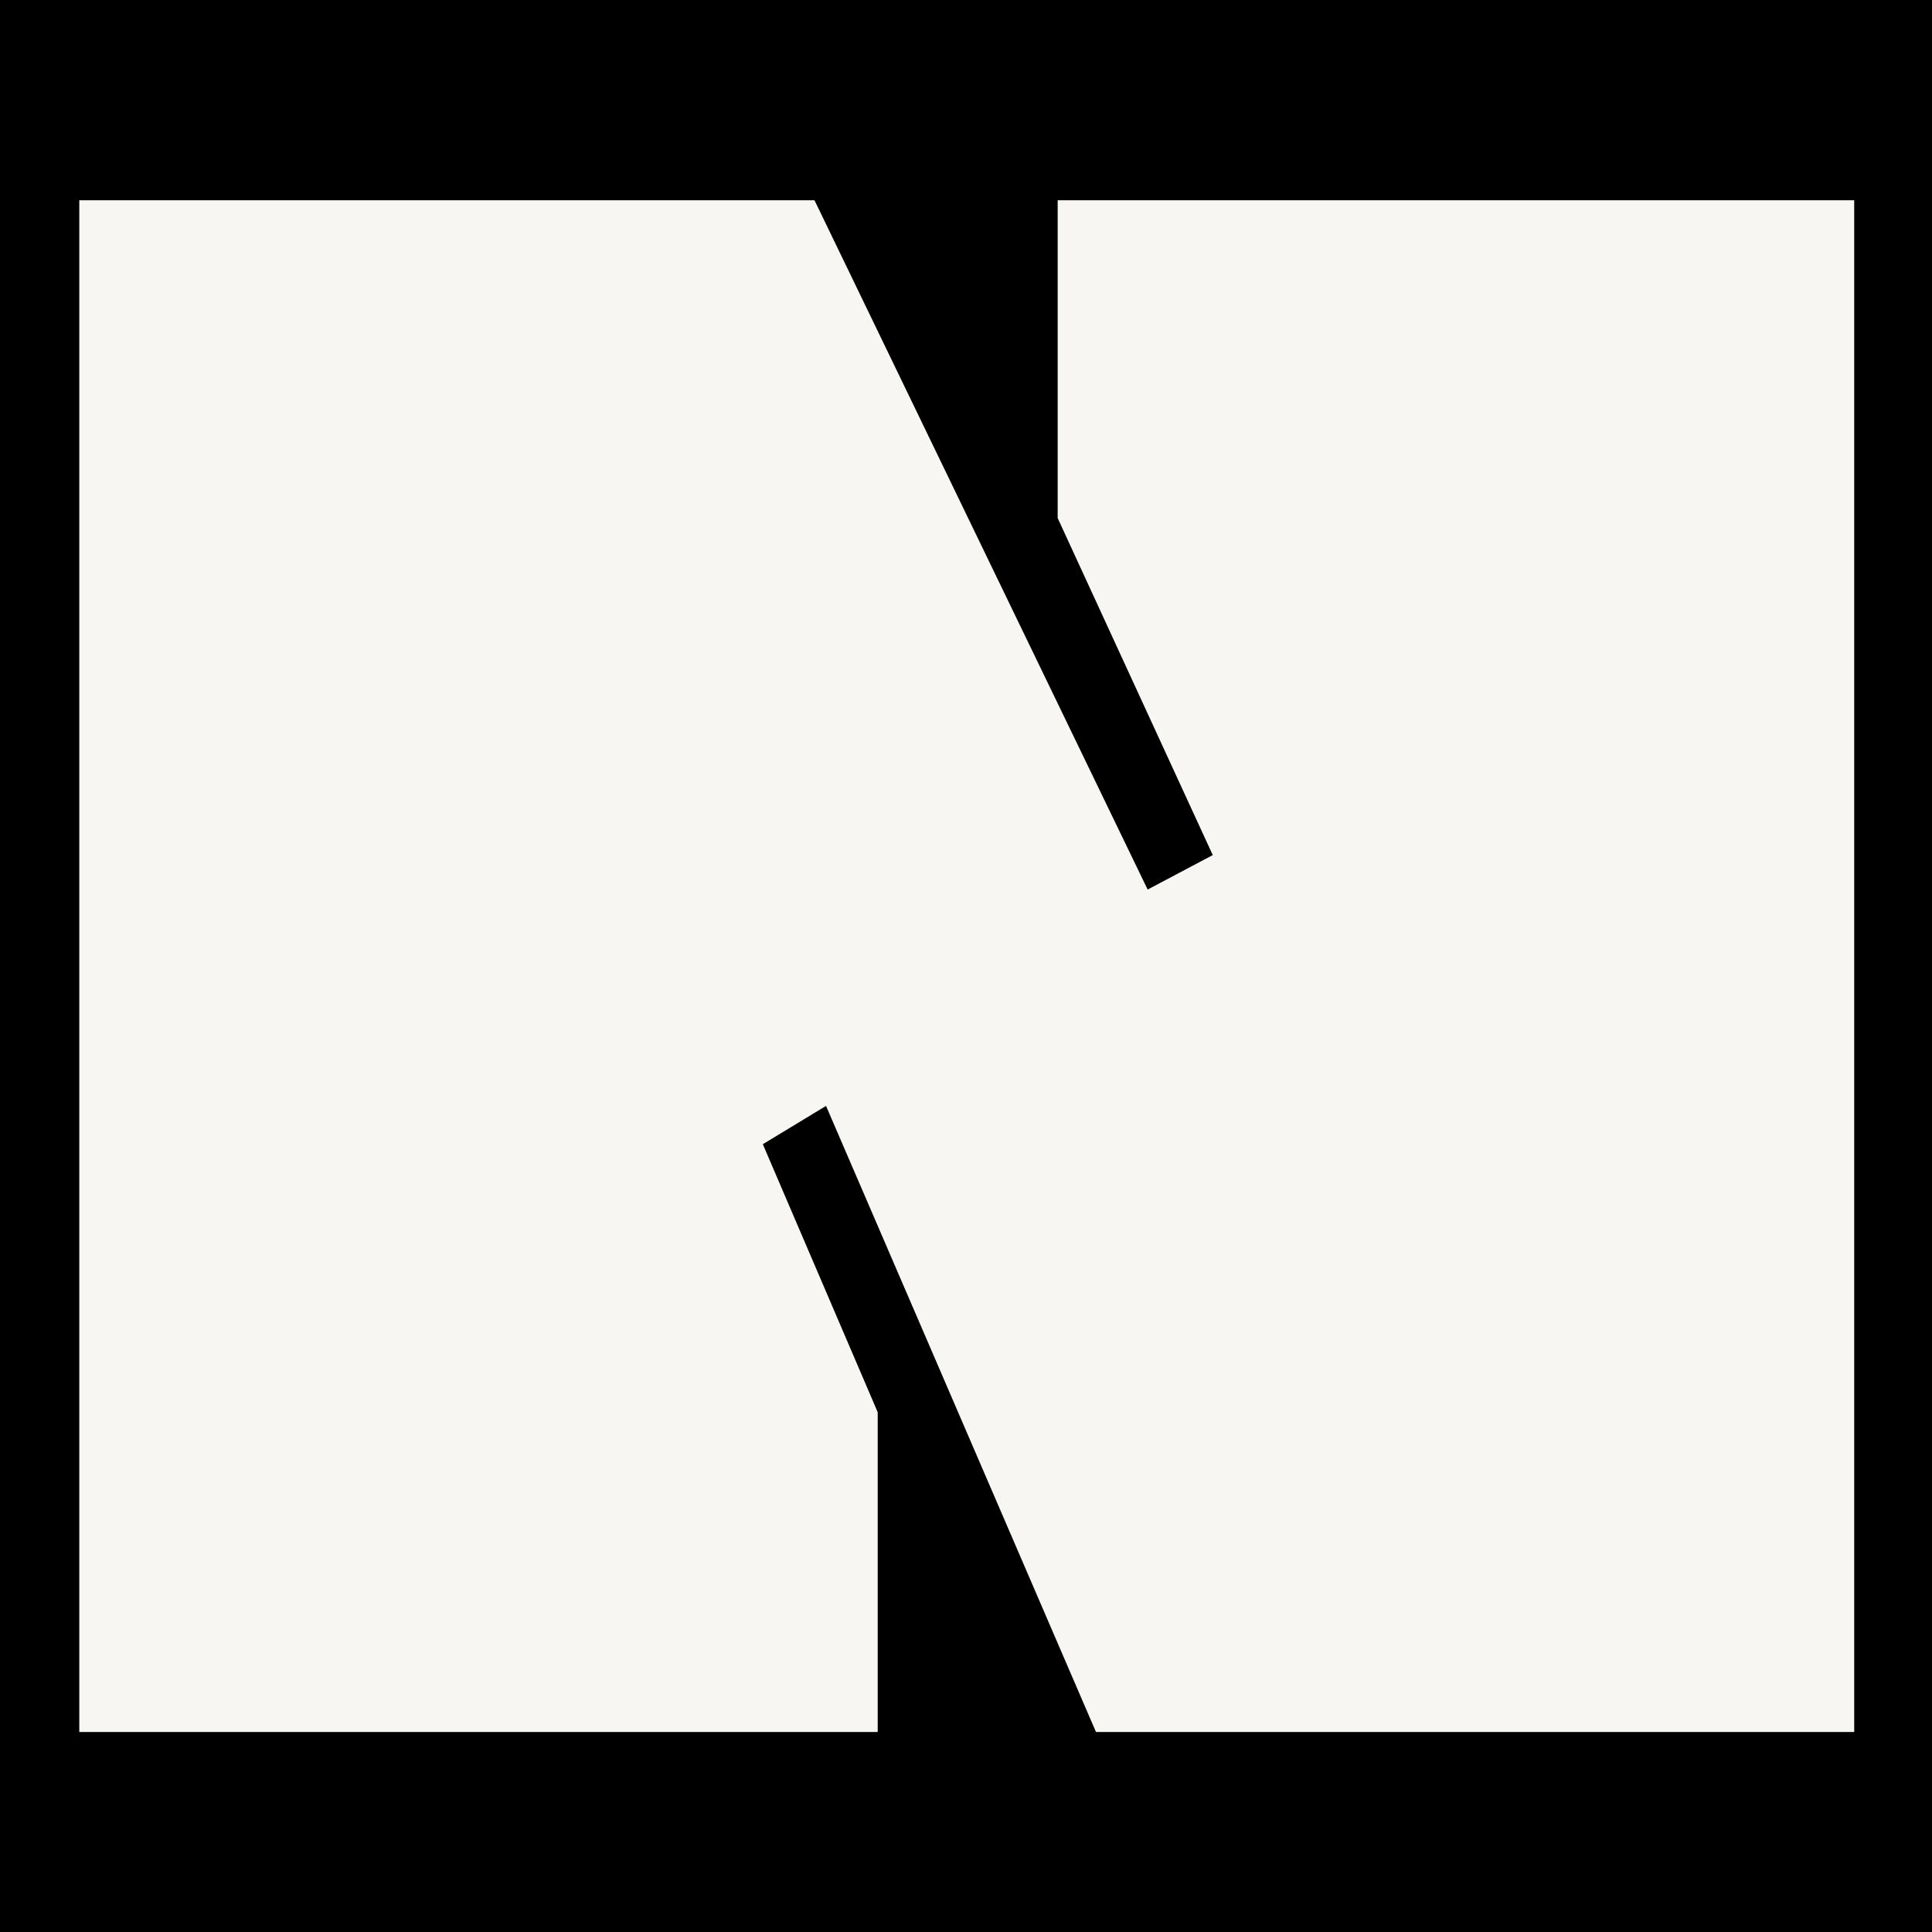
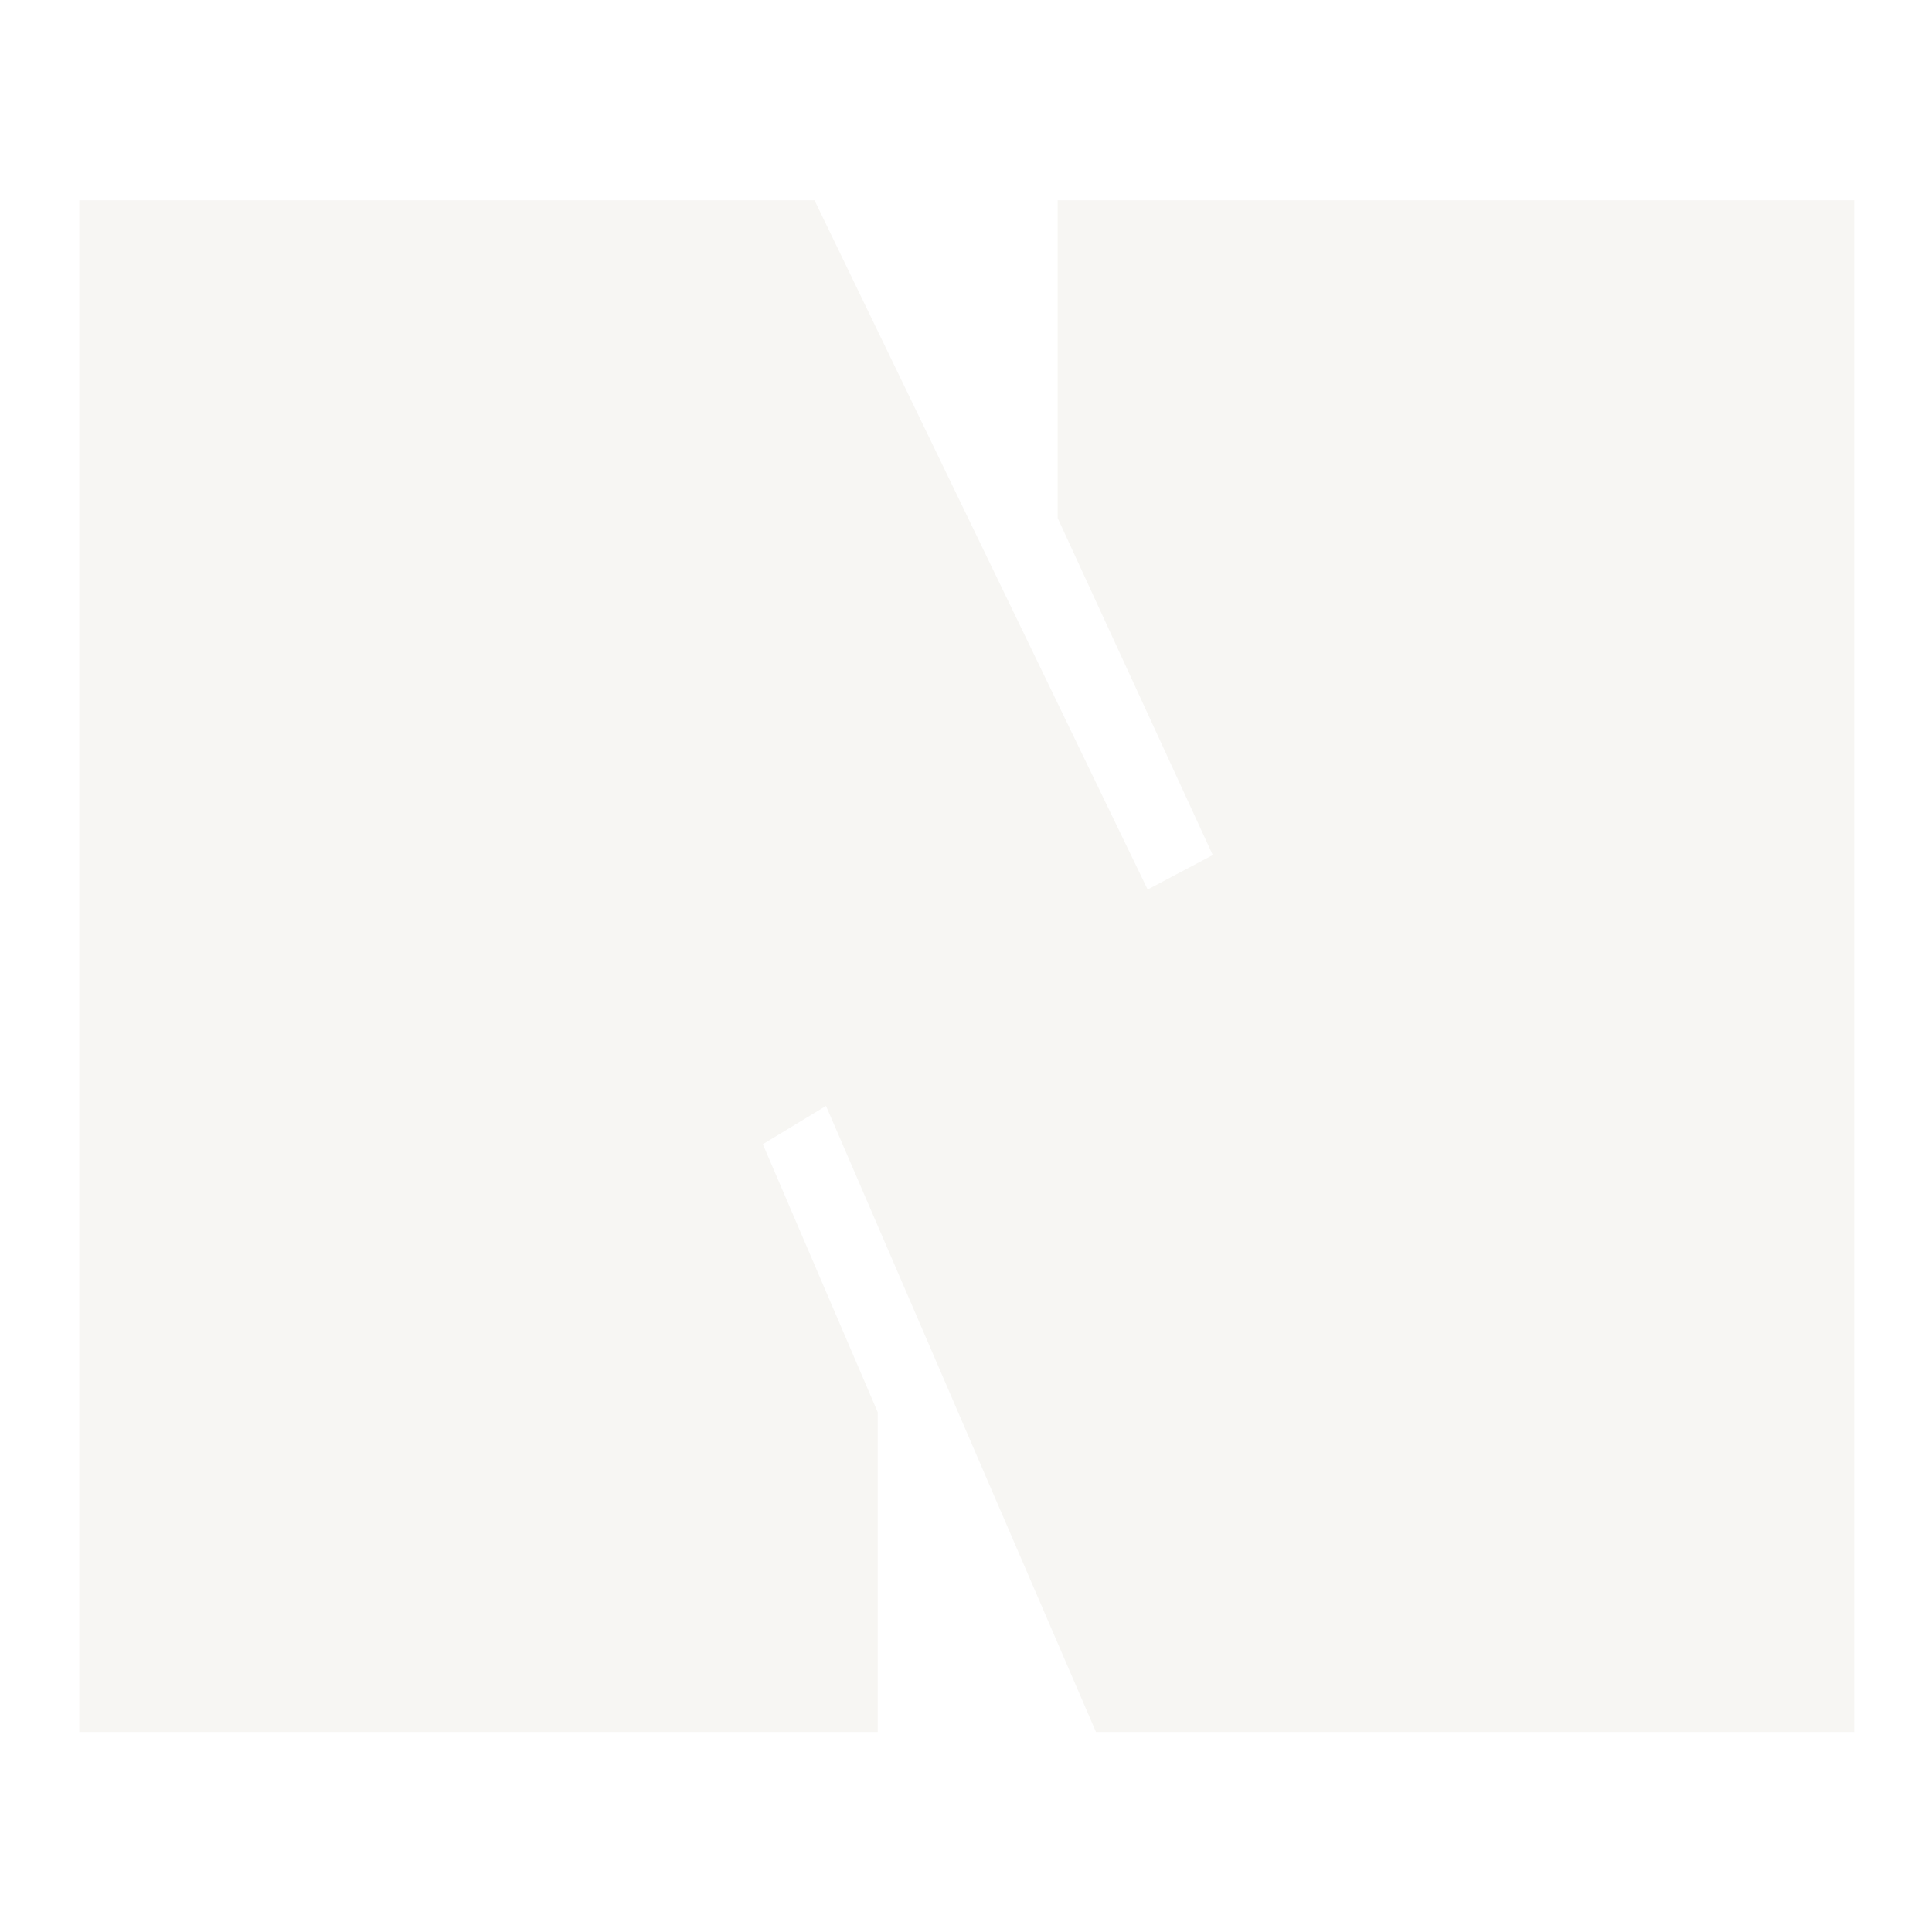
<svg xmlns="http://www.w3.org/2000/svg" viewBox="362 157 800 800" width="512" height="512" role="img" aria-label="NEXUS THRIVE">
-   <rect x="362" y="157" width="800" height="800" fill="#000000" />
  <path fill="#F7F6F3" d="M394.83 874.18 L394.83 239.93 L699.27 239.93 L837.22 525.34 L864.18 511.07 L799.96 371.52 L799.96 239.93 L1129.79 239.93 L1129.79 874.18 L815.82 874.18 L704.04 614.93 L677.87 630.79 L725.44 741.77 L725.44 874.18 Z" />
</svg>
